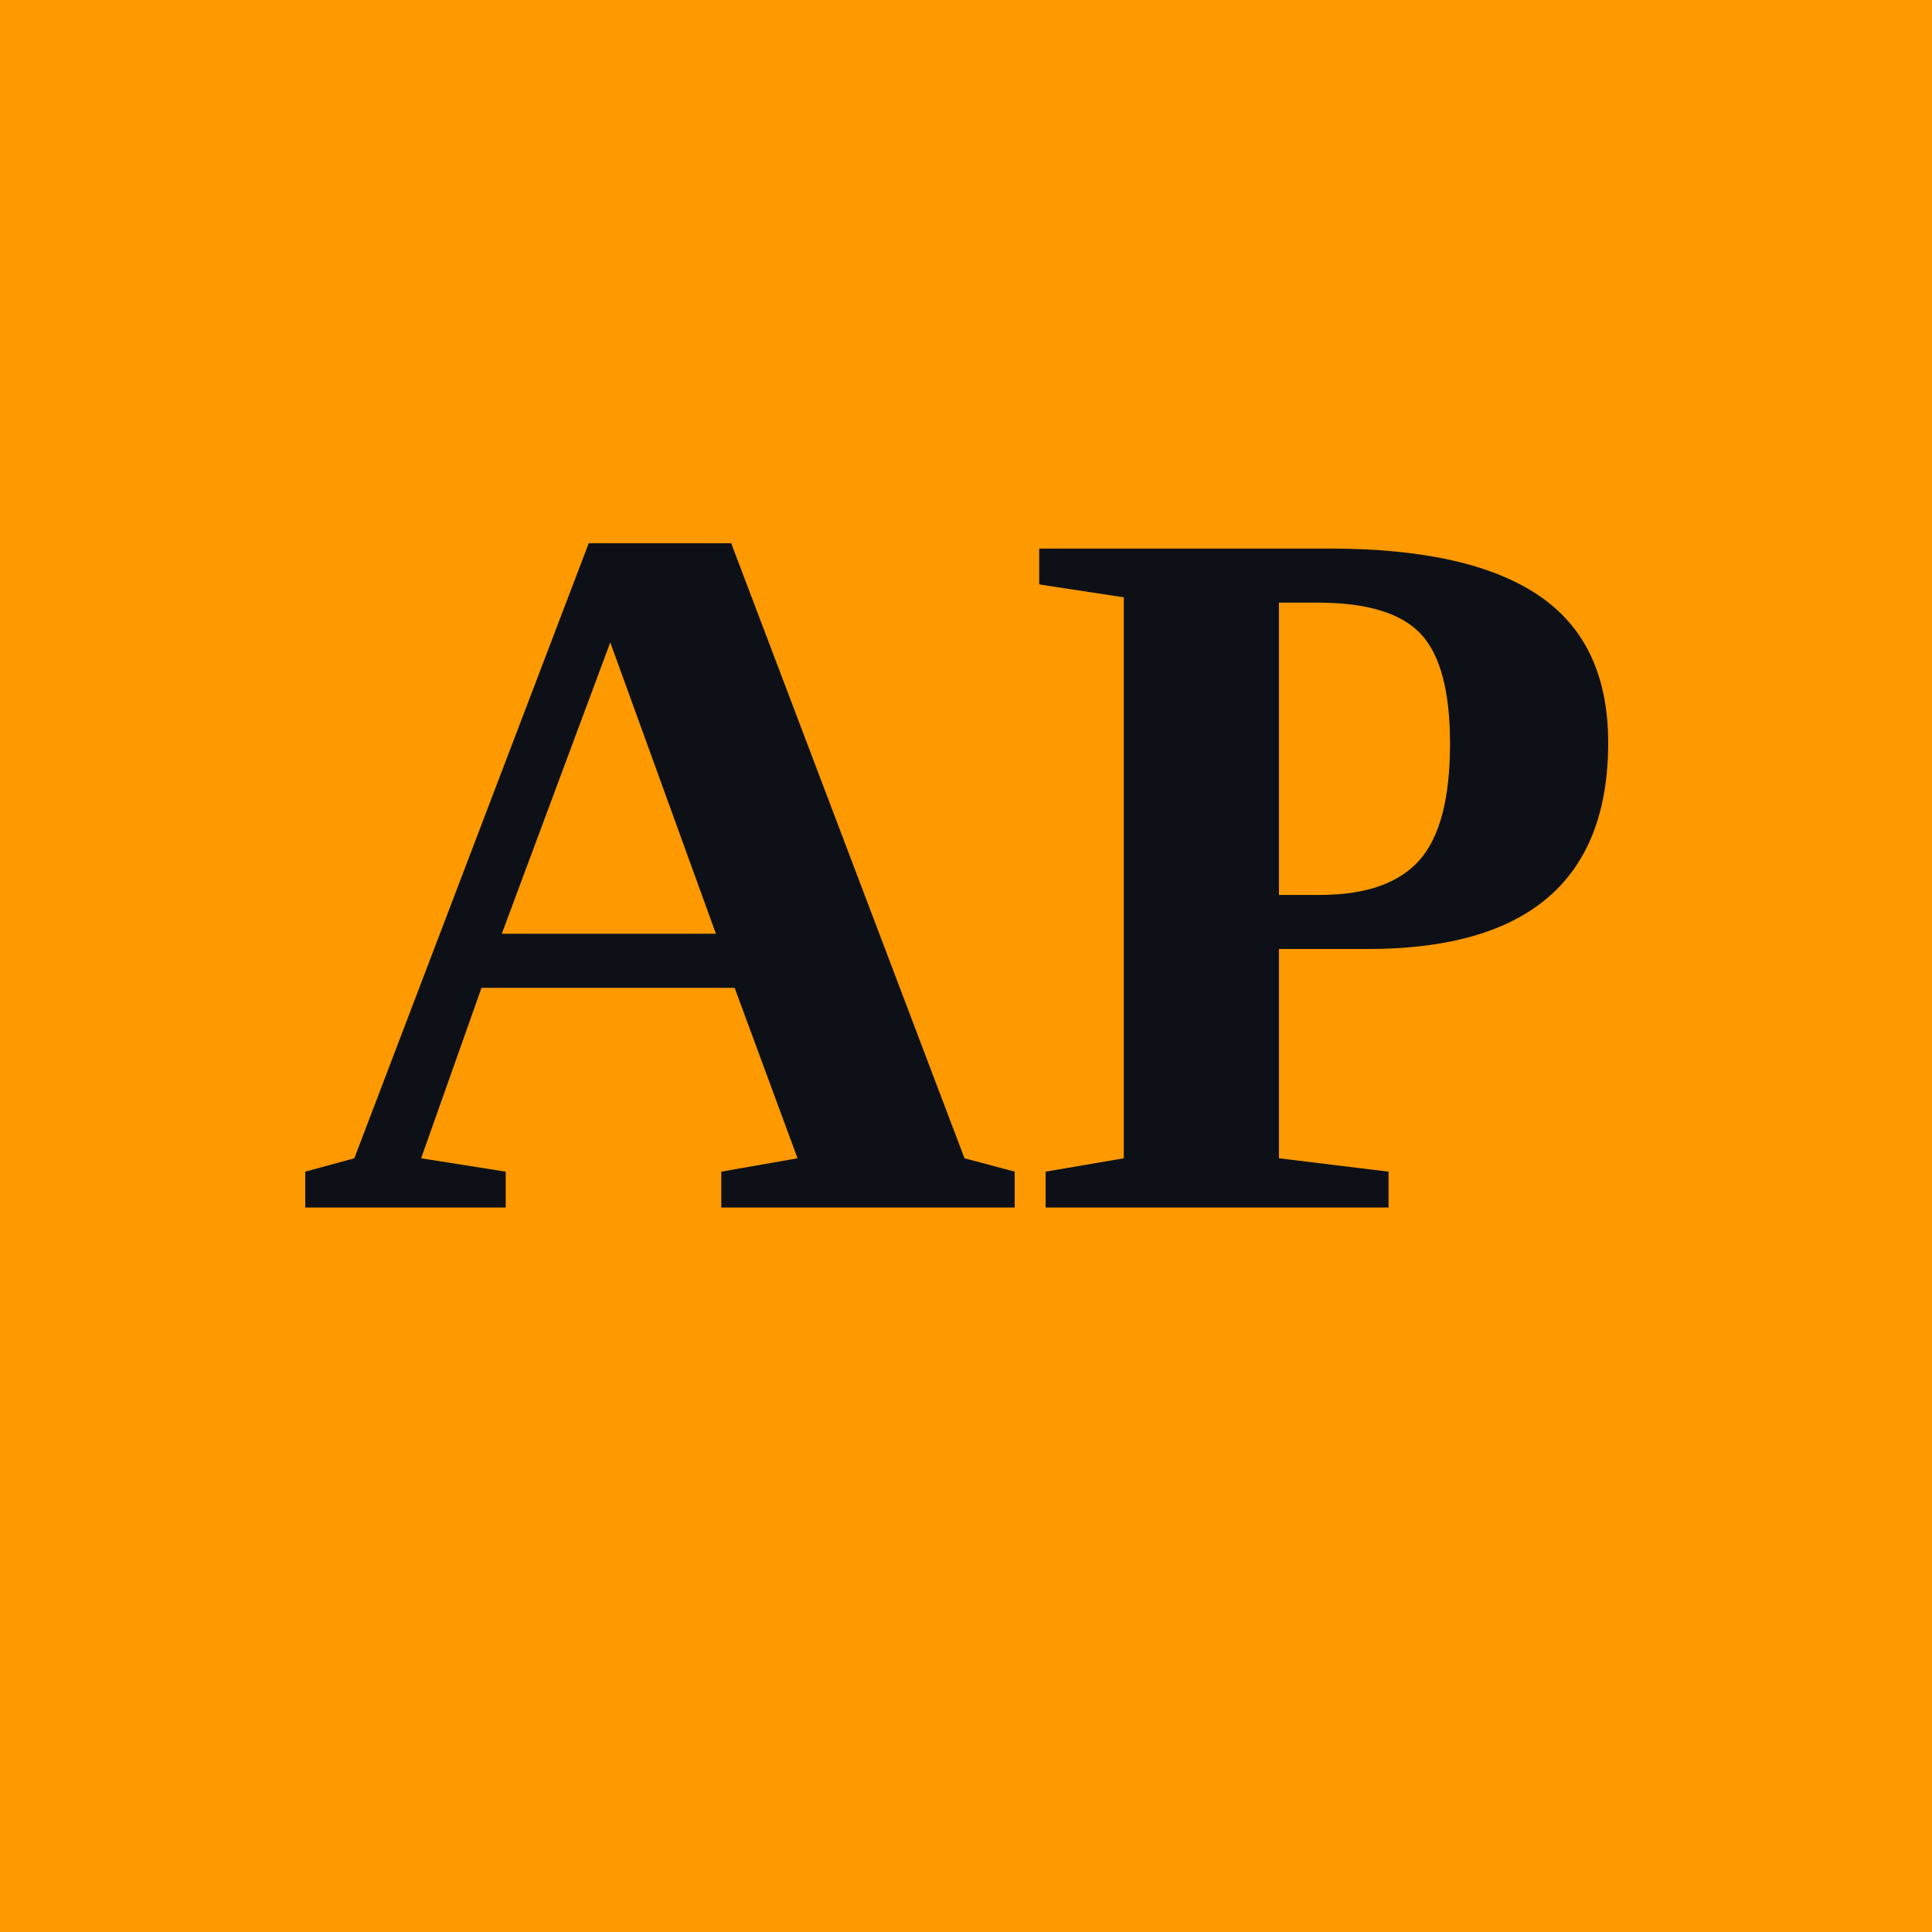
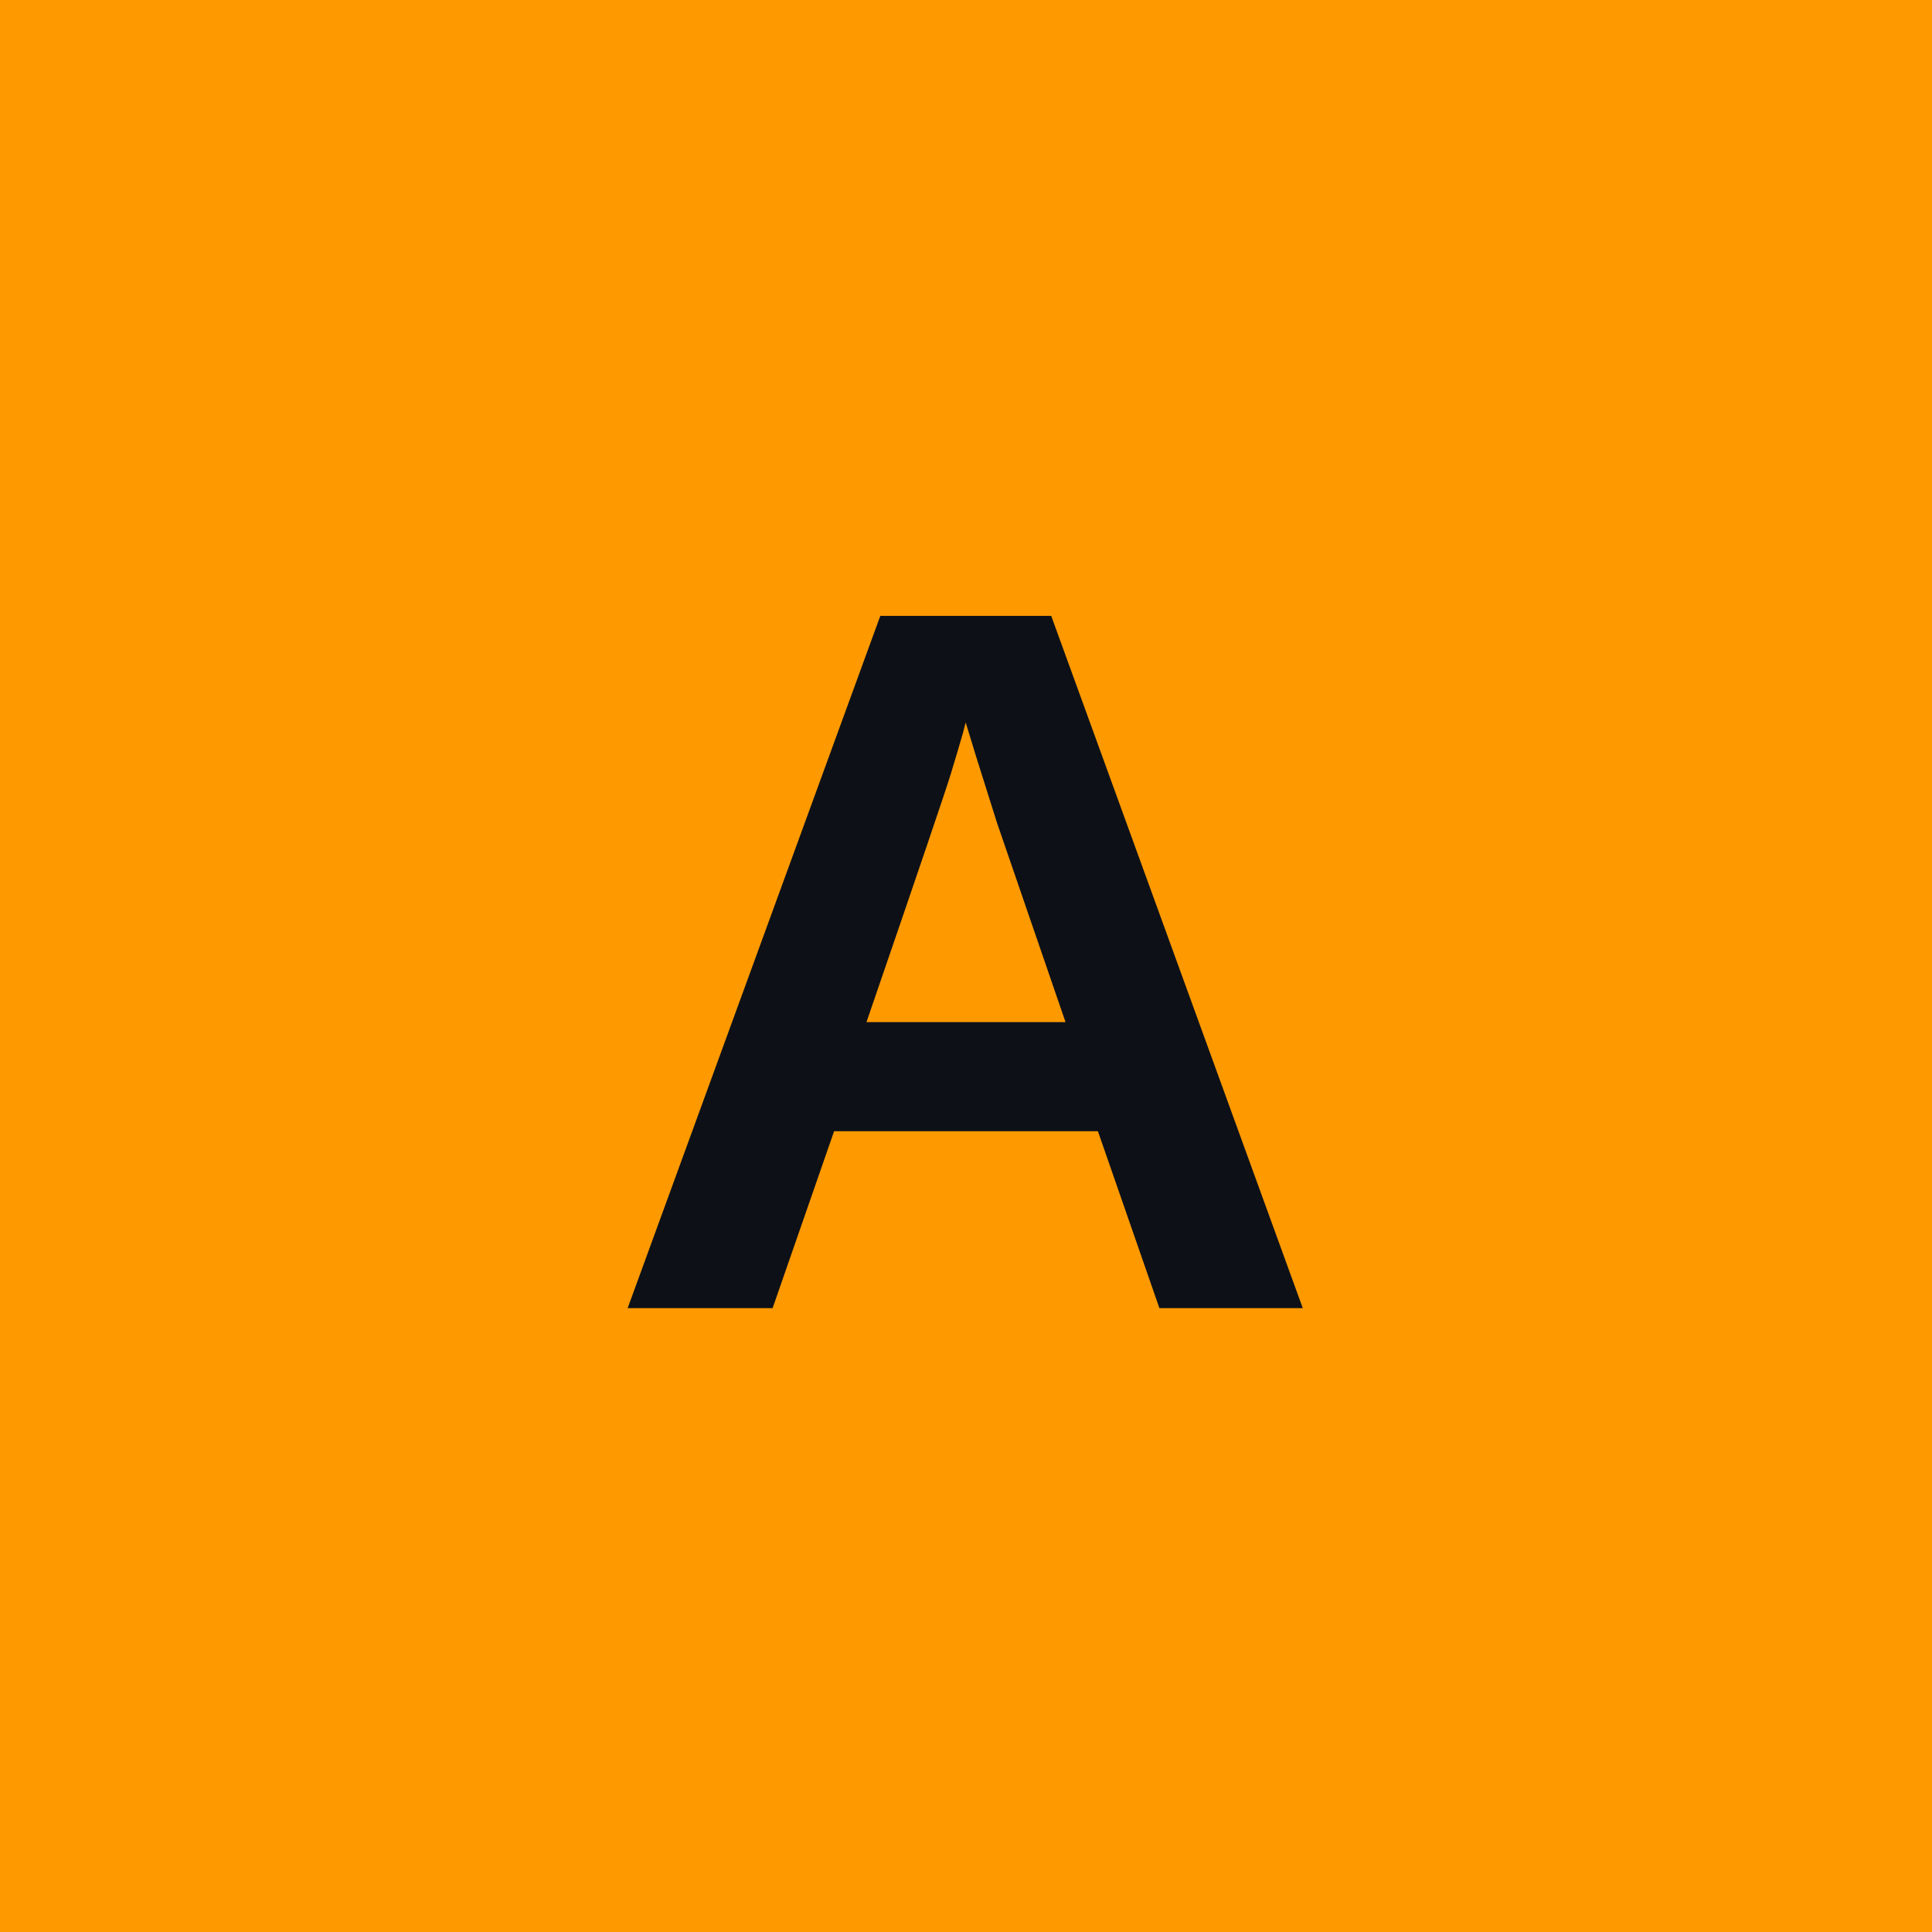
<svg xmlns="http://www.w3.org/2000/svg" width="192" height="192">
  <rect width="192" height="192" fill="#FF9900" />
-   <text x="96" y="120" font-size="100" text-anchor="middle" fill="#0D1117" font-weight="bold">AP</text>
+   <text x="96" y="130" font-family="Arial, sans-serif" font-size="100" font-weight="bold" fill="#0D1117" text-anchor="middle">A</text>
</svg>
